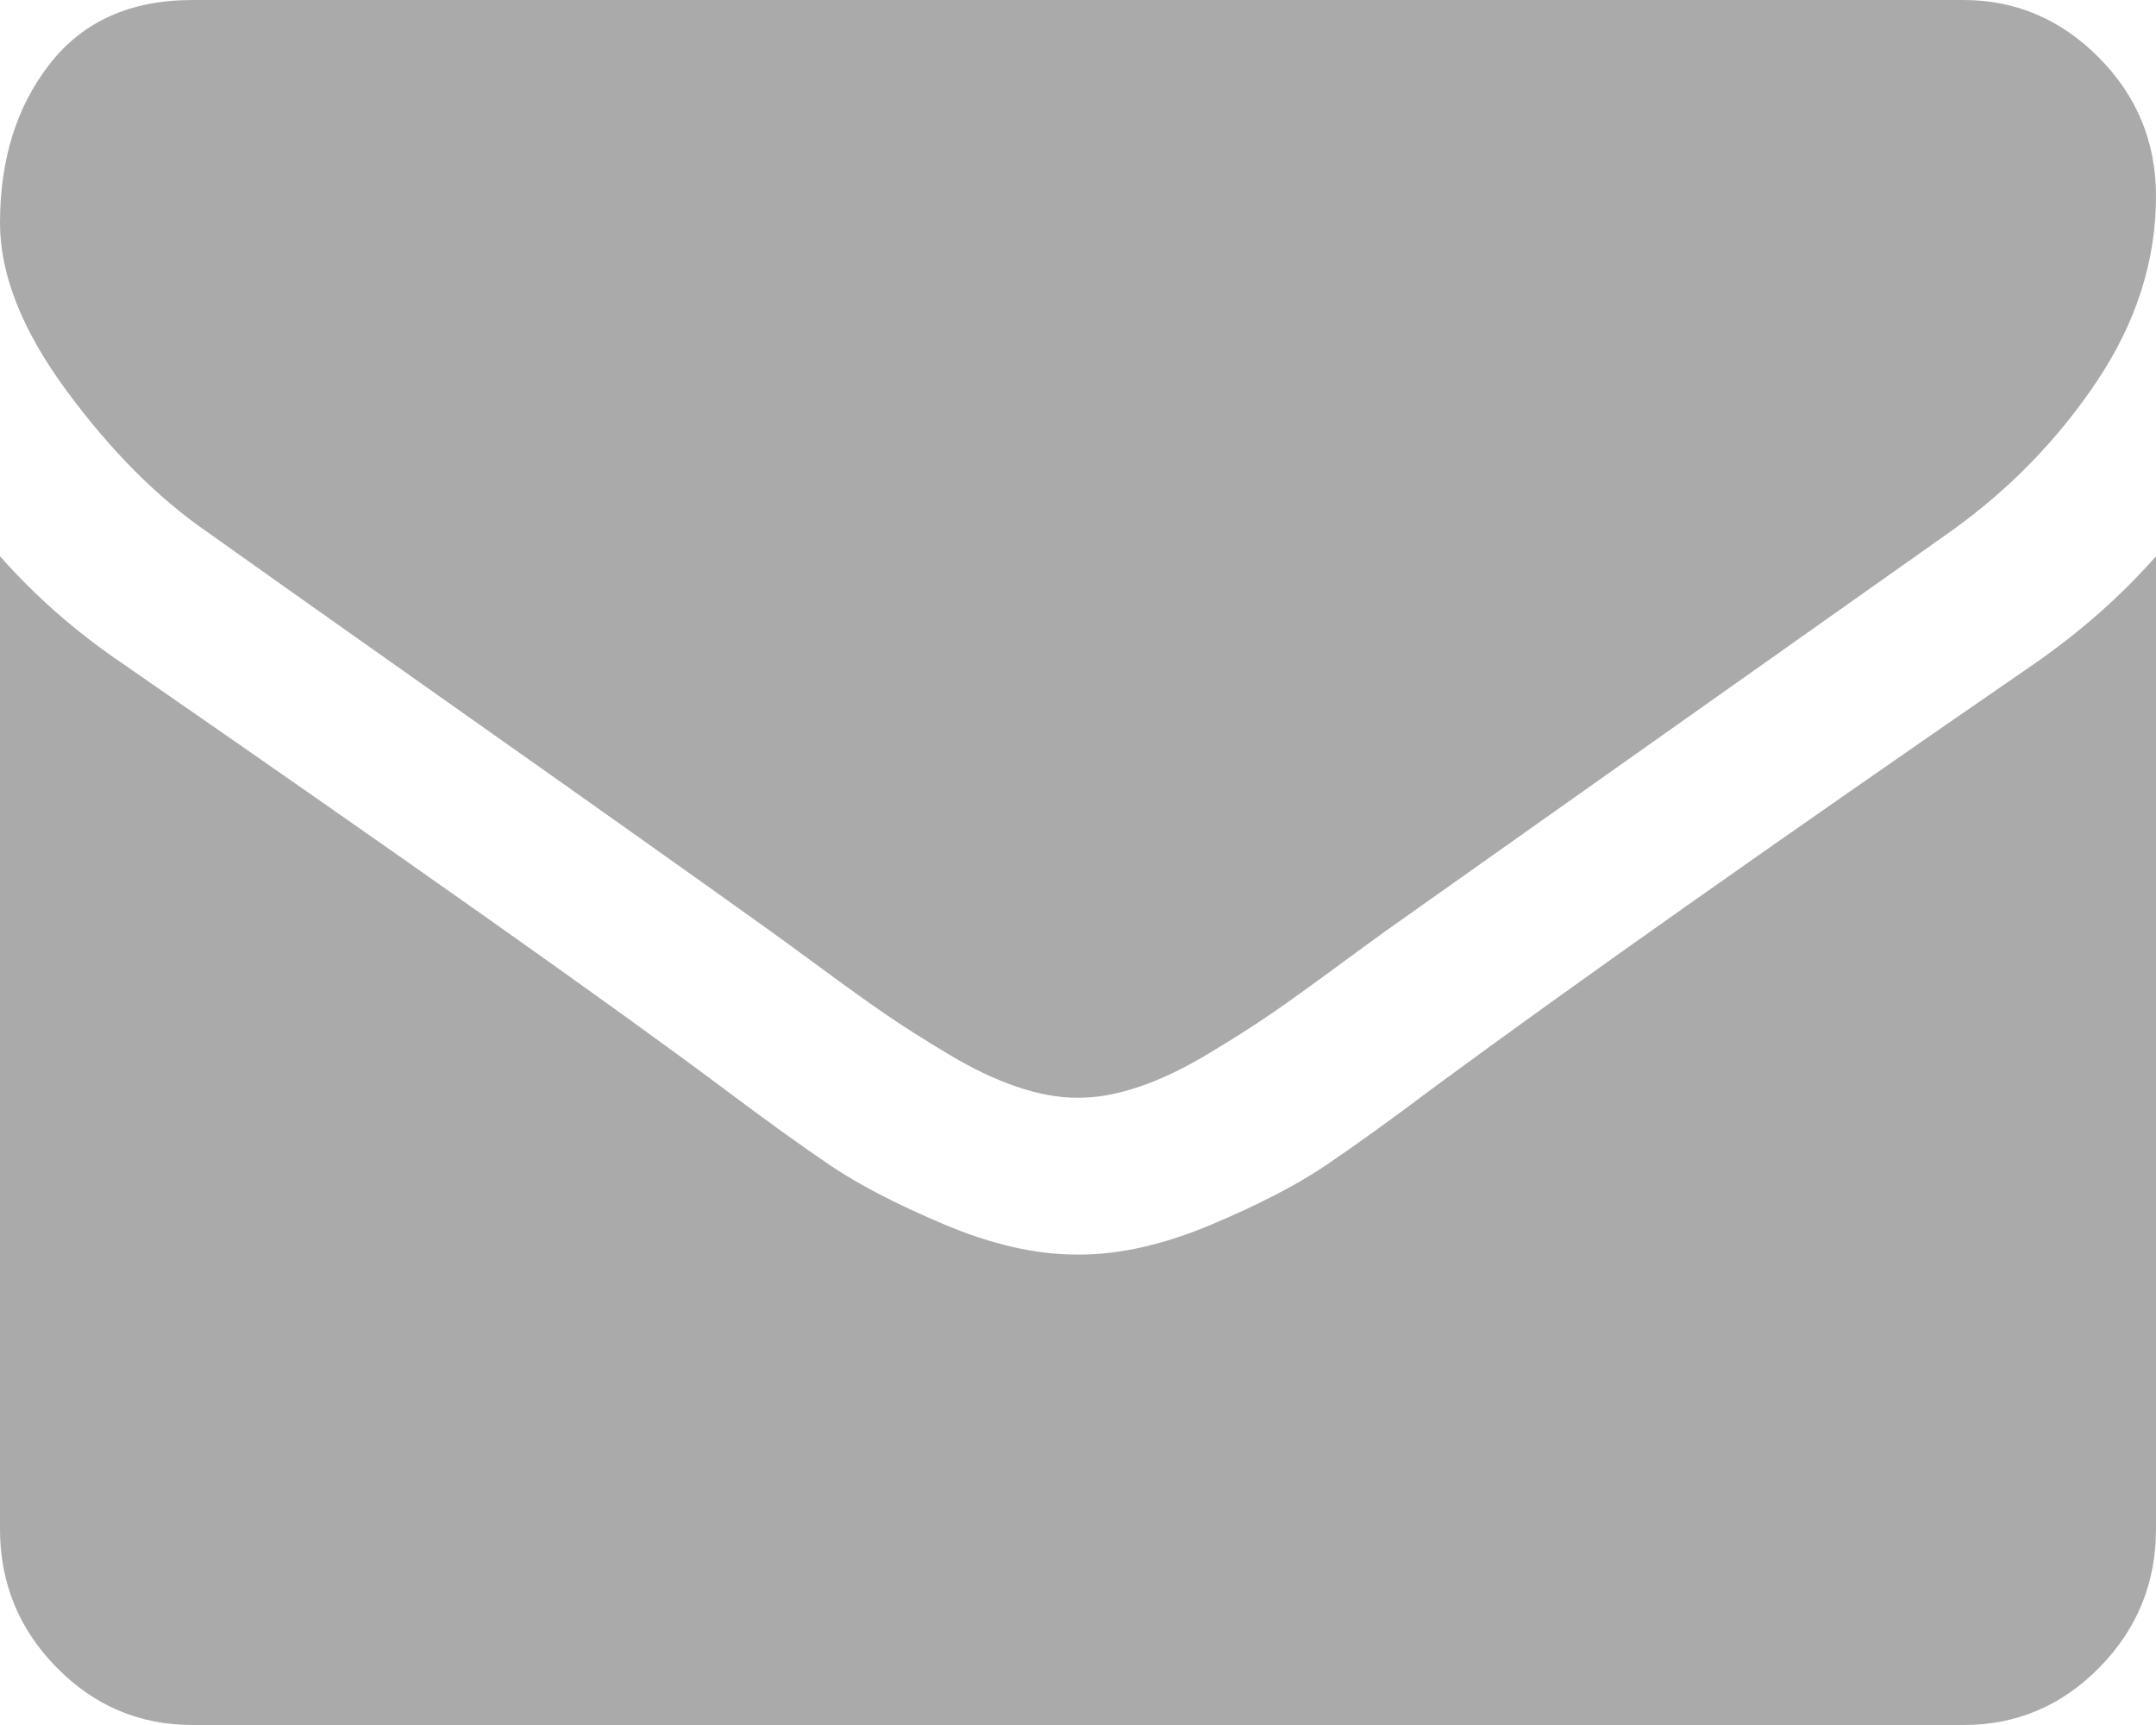
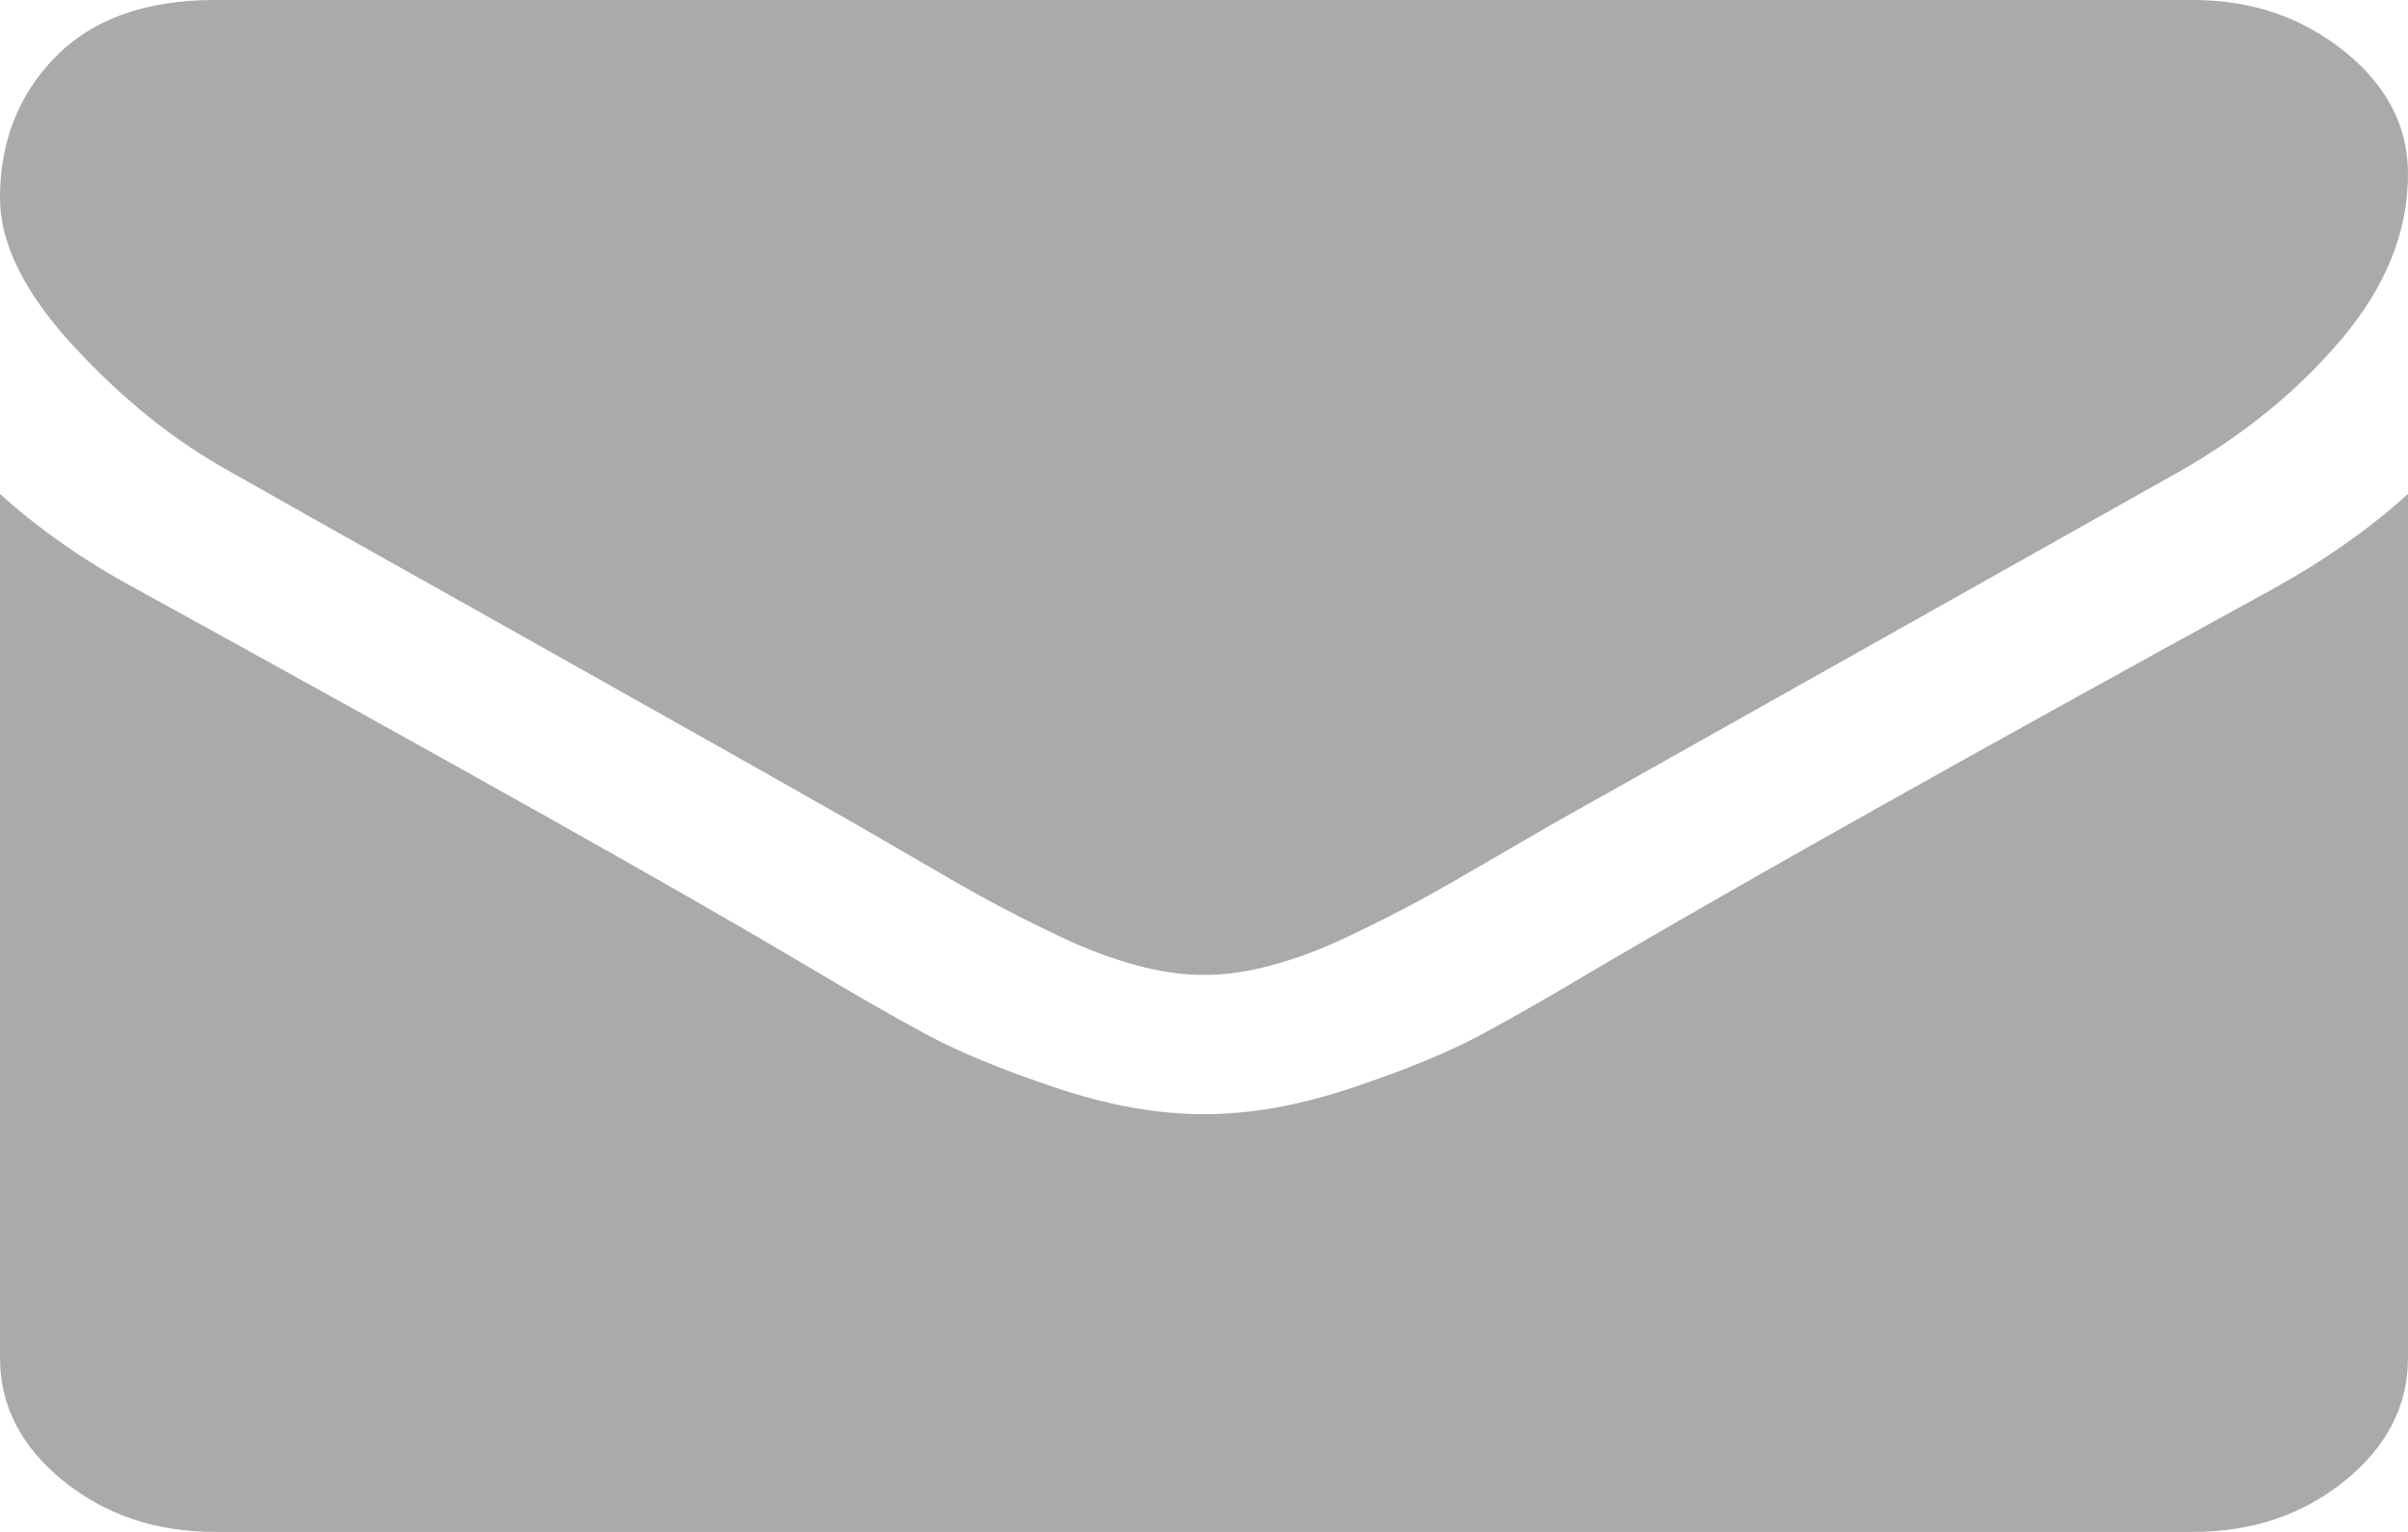
- <svg xmlns="http://www.w3.org/2000/svg" version="1.1" width="30px" height="24px">
-   <g transform="matrix(1 0 0 1 -370 -349 )">
-     <path d="M 28.326 9.222  C 28.962 8.778  29.52 8.284  30 7.739  L 30 21.273  C 30 22.023  29.738 22.665  29.213 23.199  C 28.689 23.733  28.058 24  27.321 24  L 2.679 24  C 1.942 24  1.311 23.733  0.787 23.199  C 0.262 22.665  0 22.023  0 21.273  L 0 7.739  C 0.491 8.295  1.055 8.79  1.691 9.222  C 5.731 12.017  8.504 13.977  10.011 15.102  C 10.647 15.58  11.164 15.952  11.56 16.219  C 11.956 16.486  12.483 16.759  13.142 17.037  C 13.8 17.315  14.414 17.455  14.983 17.455  L 15 17.455  L 15.017 17.455  C 15.586 17.455  16.2 17.315  16.858 17.037  C 17.517 16.759  18.044 16.486  18.44 16.219  C 18.836 15.952  19.353 15.58  19.989 15.102  C 21.886 13.705  24.665 11.744  28.326 9.222  Z M 29.205 0.801  C 29.735 1.335  30 1.977  30 2.727  C 30 3.625  29.727 4.483  29.18 5.301  C 28.633 6.119  27.952 6.818  27.137 7.398  C 22.941 10.364  20.329 12.21  19.302 12.938  C 19.191 13.017  18.954 13.19  18.591 13.457  C 18.228 13.724  17.927 13.94  17.687 14.105  C 17.447 14.27  17.157 14.455  16.816 14.659  C 16.476 14.864  16.155 15.017  15.854 15.119  C 15.552 15.222  15.273 15.273  15.017 15.273  L 15 15.273  L 14.983 15.273  C 14.727 15.273  14.448 15.222  14.146 15.119  C 13.845 15.017  13.524 14.864  13.184 14.659  C 12.843 14.455  12.553 14.27  12.313 14.105  C 12.073 13.94  11.772 13.724  11.409 13.457  C 11.046 13.19  10.809 13.017  10.698 12.938  C 9.682 12.21  8.22 11.173  6.311 9.827  C 4.403 8.48  3.259 7.67  2.879 7.398  C 2.188 6.92  1.535 6.264  0.921 5.429  C 0.307 4.594  0 3.818  0 3.102  C 0 2.216  0.232 1.477  0.695 0.886  C 1.158 0.295  1.819 0  2.679 0  L 27.321 0  C 28.047 0  28.675 0.267  29.205 0.801  Z " fill-rule="nonzero" fill="#aaaaaa" stroke="none" transform="matrix(1 0 0 1 370 349 )" />
+ <svg xmlns="http://www.w3.org/2000/svg" version="1.1" width="33px" height="21px">
+   <g transform="matrix(1 0 0 1 -366 -352 )">
+     <path d="M 31.158 8.069  C 31.858 7.681  32.472 7.249  33 6.771  L 33 18.614  C 33 19.27  32.711 19.832  32.134 20.299  C 31.557 20.766  30.864 21  30.054 21  L 2.946 21  C 2.136 21  1.443 20.766  0.866 20.299  C 0.289 19.832  0 19.27  0 18.614  L 0 6.771  C 0.54 7.259  1.16 7.691  1.86 8.069  C 6.304 10.515  9.355 12.23  11.012 13.214  C 11.712 13.632  12.28 13.958  12.716 14.191  C 13.152 14.425  13.732 14.664  14.456 14.907  C 15.18 15.151  15.855 15.273  16.482 15.273  L 16.5 15.273  L 16.518 15.273  C 17.145 15.273  17.82 15.151  18.544 14.907  C 19.268 14.664  19.848 14.425  20.284 14.191  C 20.72 13.958  21.288 13.632  21.988 13.214  C 24.075 11.991  27.132 10.276  31.158 8.069  Z M 32.125 0.701  C 32.708 1.168  33 1.73  33 2.386  C 33 3.172  32.699 3.923  32.098 4.638  C 31.496 5.354  30.747 5.966  29.851 6.473  C 25.235 9.068  22.362 10.684  21.233 11.32  C 21.11 11.39  20.849 11.542  20.45 11.775  C 20.051 12.009  19.72 12.198  19.456 12.342  C 19.192 12.486  18.872 12.648  18.498 12.827  C 18.124 13.006  17.771 13.14  17.439 13.229  C 17.108 13.319  16.801 13.364  16.518 13.364  L 16.5 13.364  L 16.482 13.364  C 16.199 13.364  15.892 13.319  15.561 13.229  C 15.229 13.14  14.876 13.006  14.502 12.827  C 14.128 12.648  13.808 12.486  13.544 12.342  C 13.28 12.198  12.949 12.009  12.55 11.775  C 12.151 11.542  11.89 11.39  11.767 11.32  C 10.65 10.684  9.042 9.777  6.943 8.598  C 4.843 7.42  3.585 6.712  3.167 6.473  C 2.406 6.055  1.688 5.481  1.013 4.75  C 0.338 4.02  0 3.341  0 2.714  C 0 1.939  0.255 1.293  0.764 0.776  C 1.274 0.259  2.001 0  2.946 0  L 30.054 0  C 30.852 0  31.542 0.234  32.125 0.701  Z " fill-rule="nonzero" fill="#aaaaaa" stroke="none" transform="matrix(1 0 0 1 366 352 )" />
  </g>
</svg>
